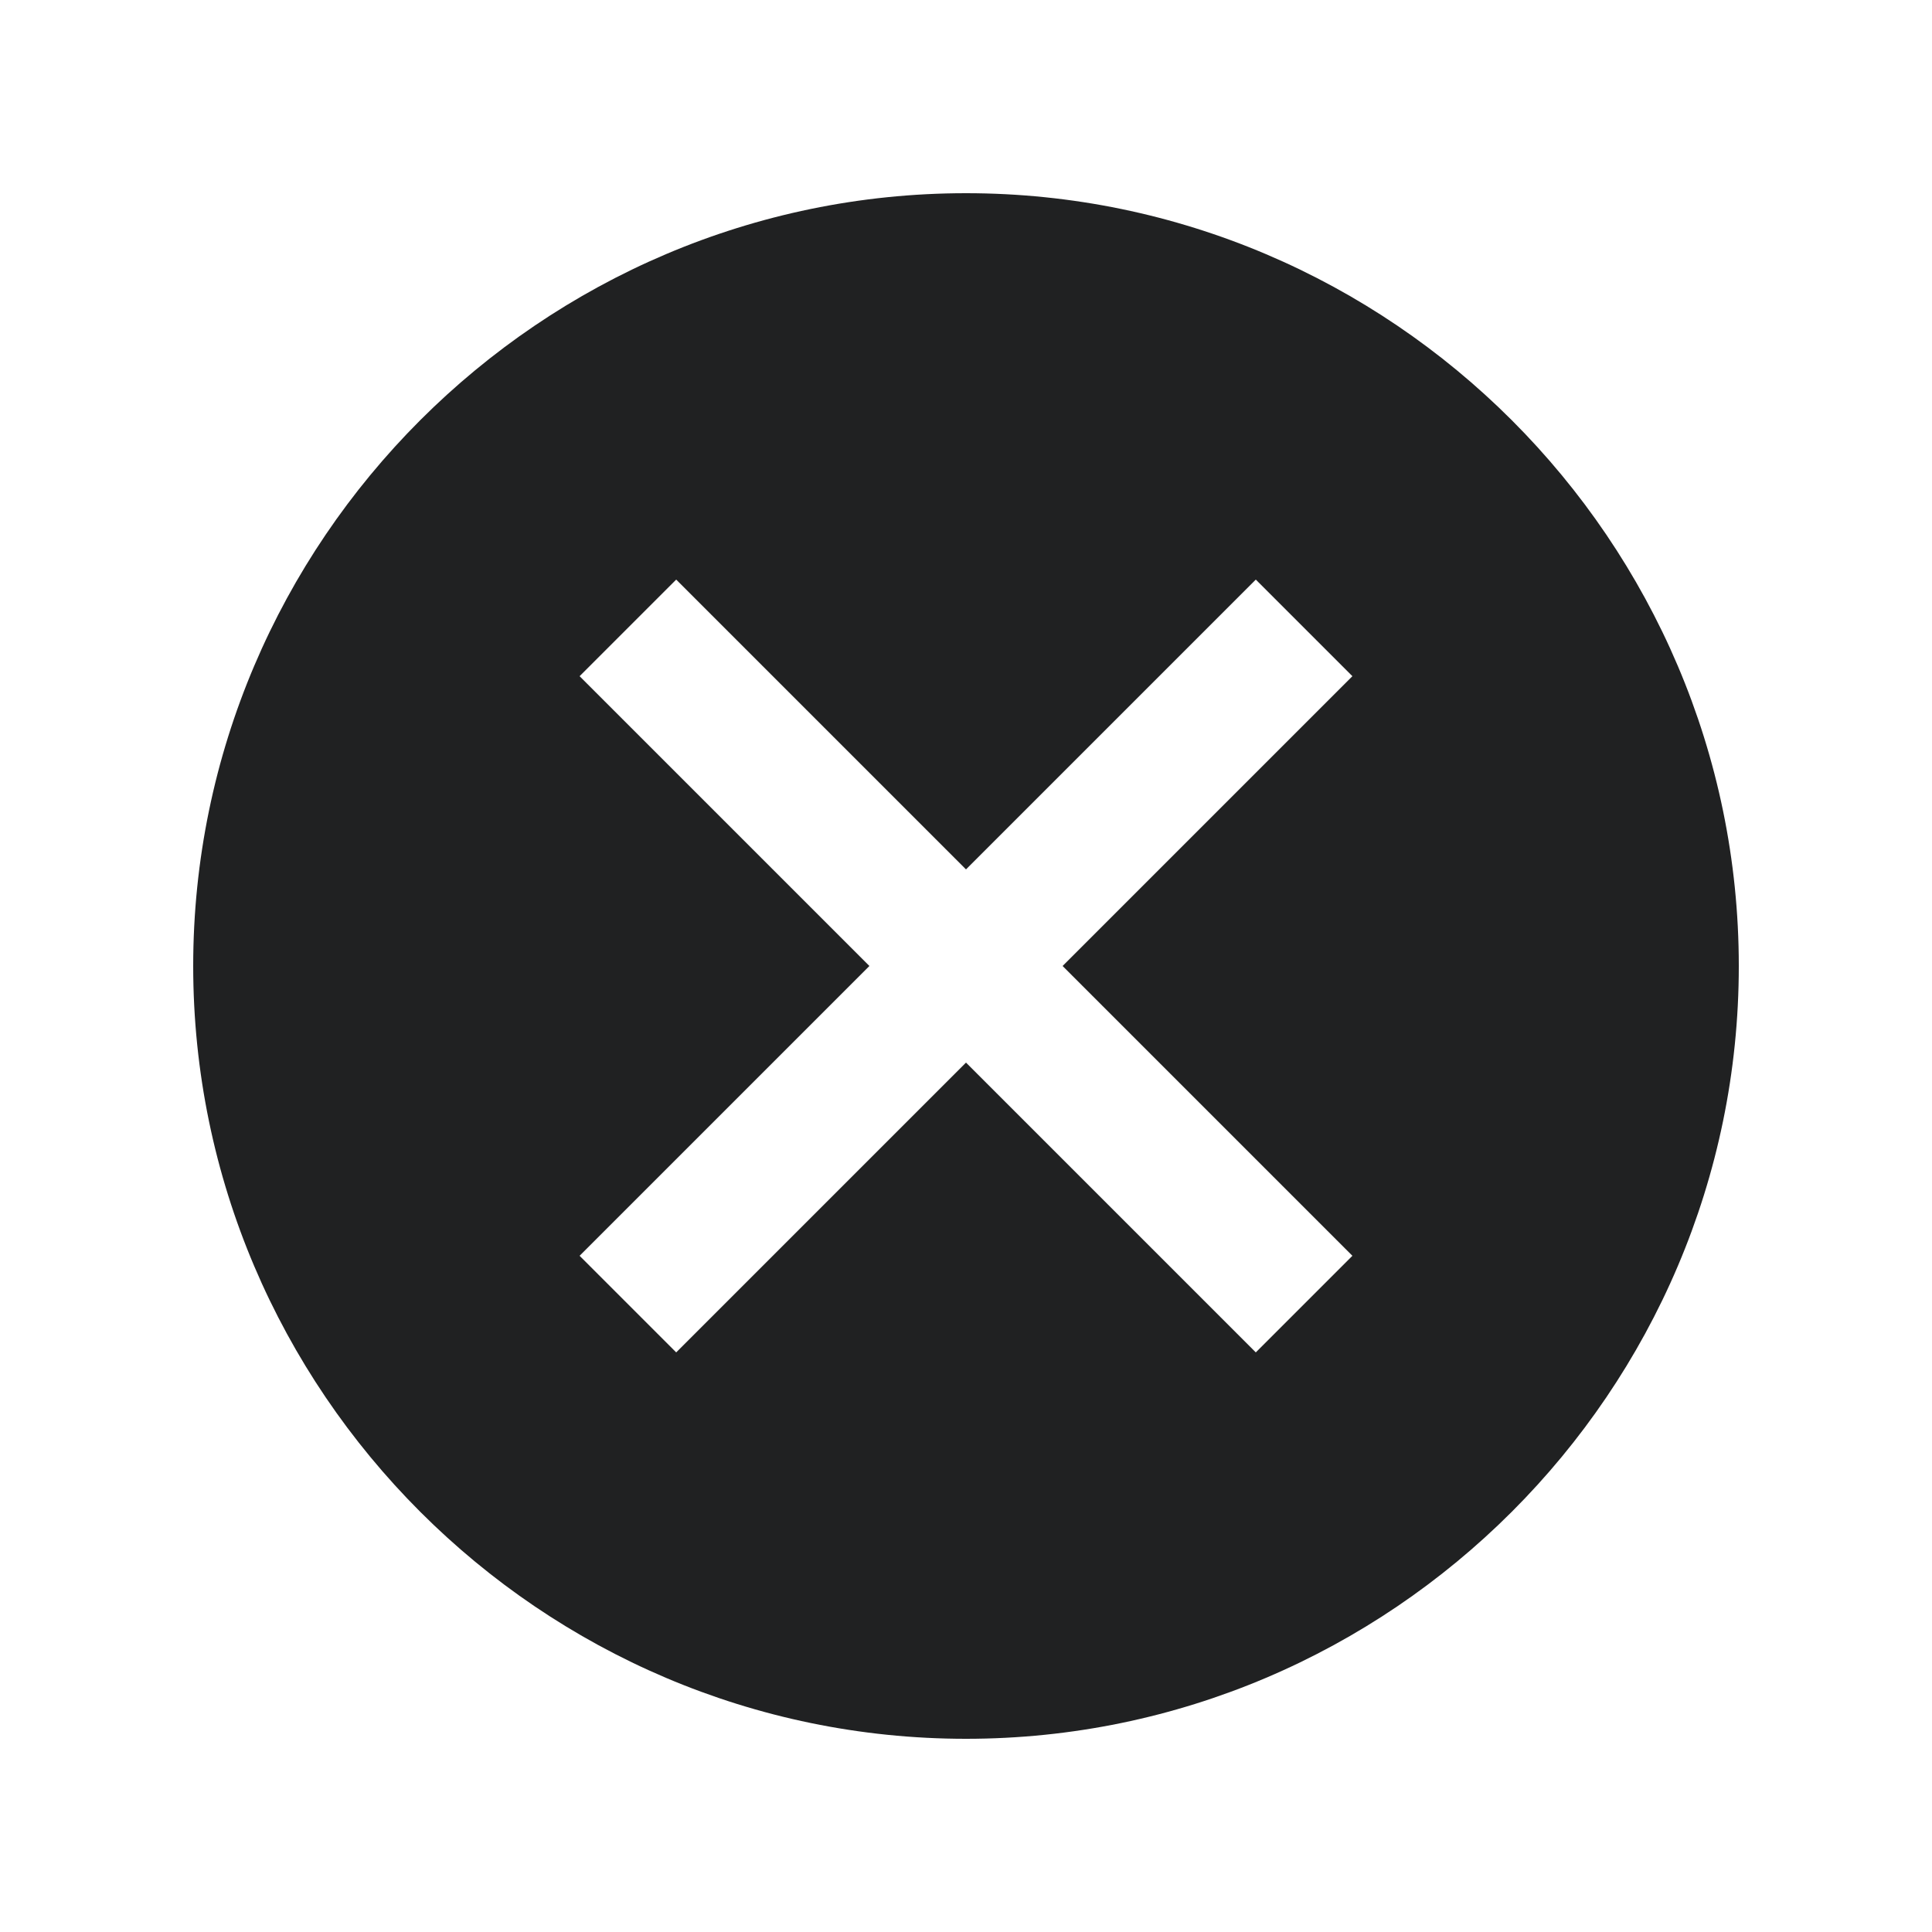
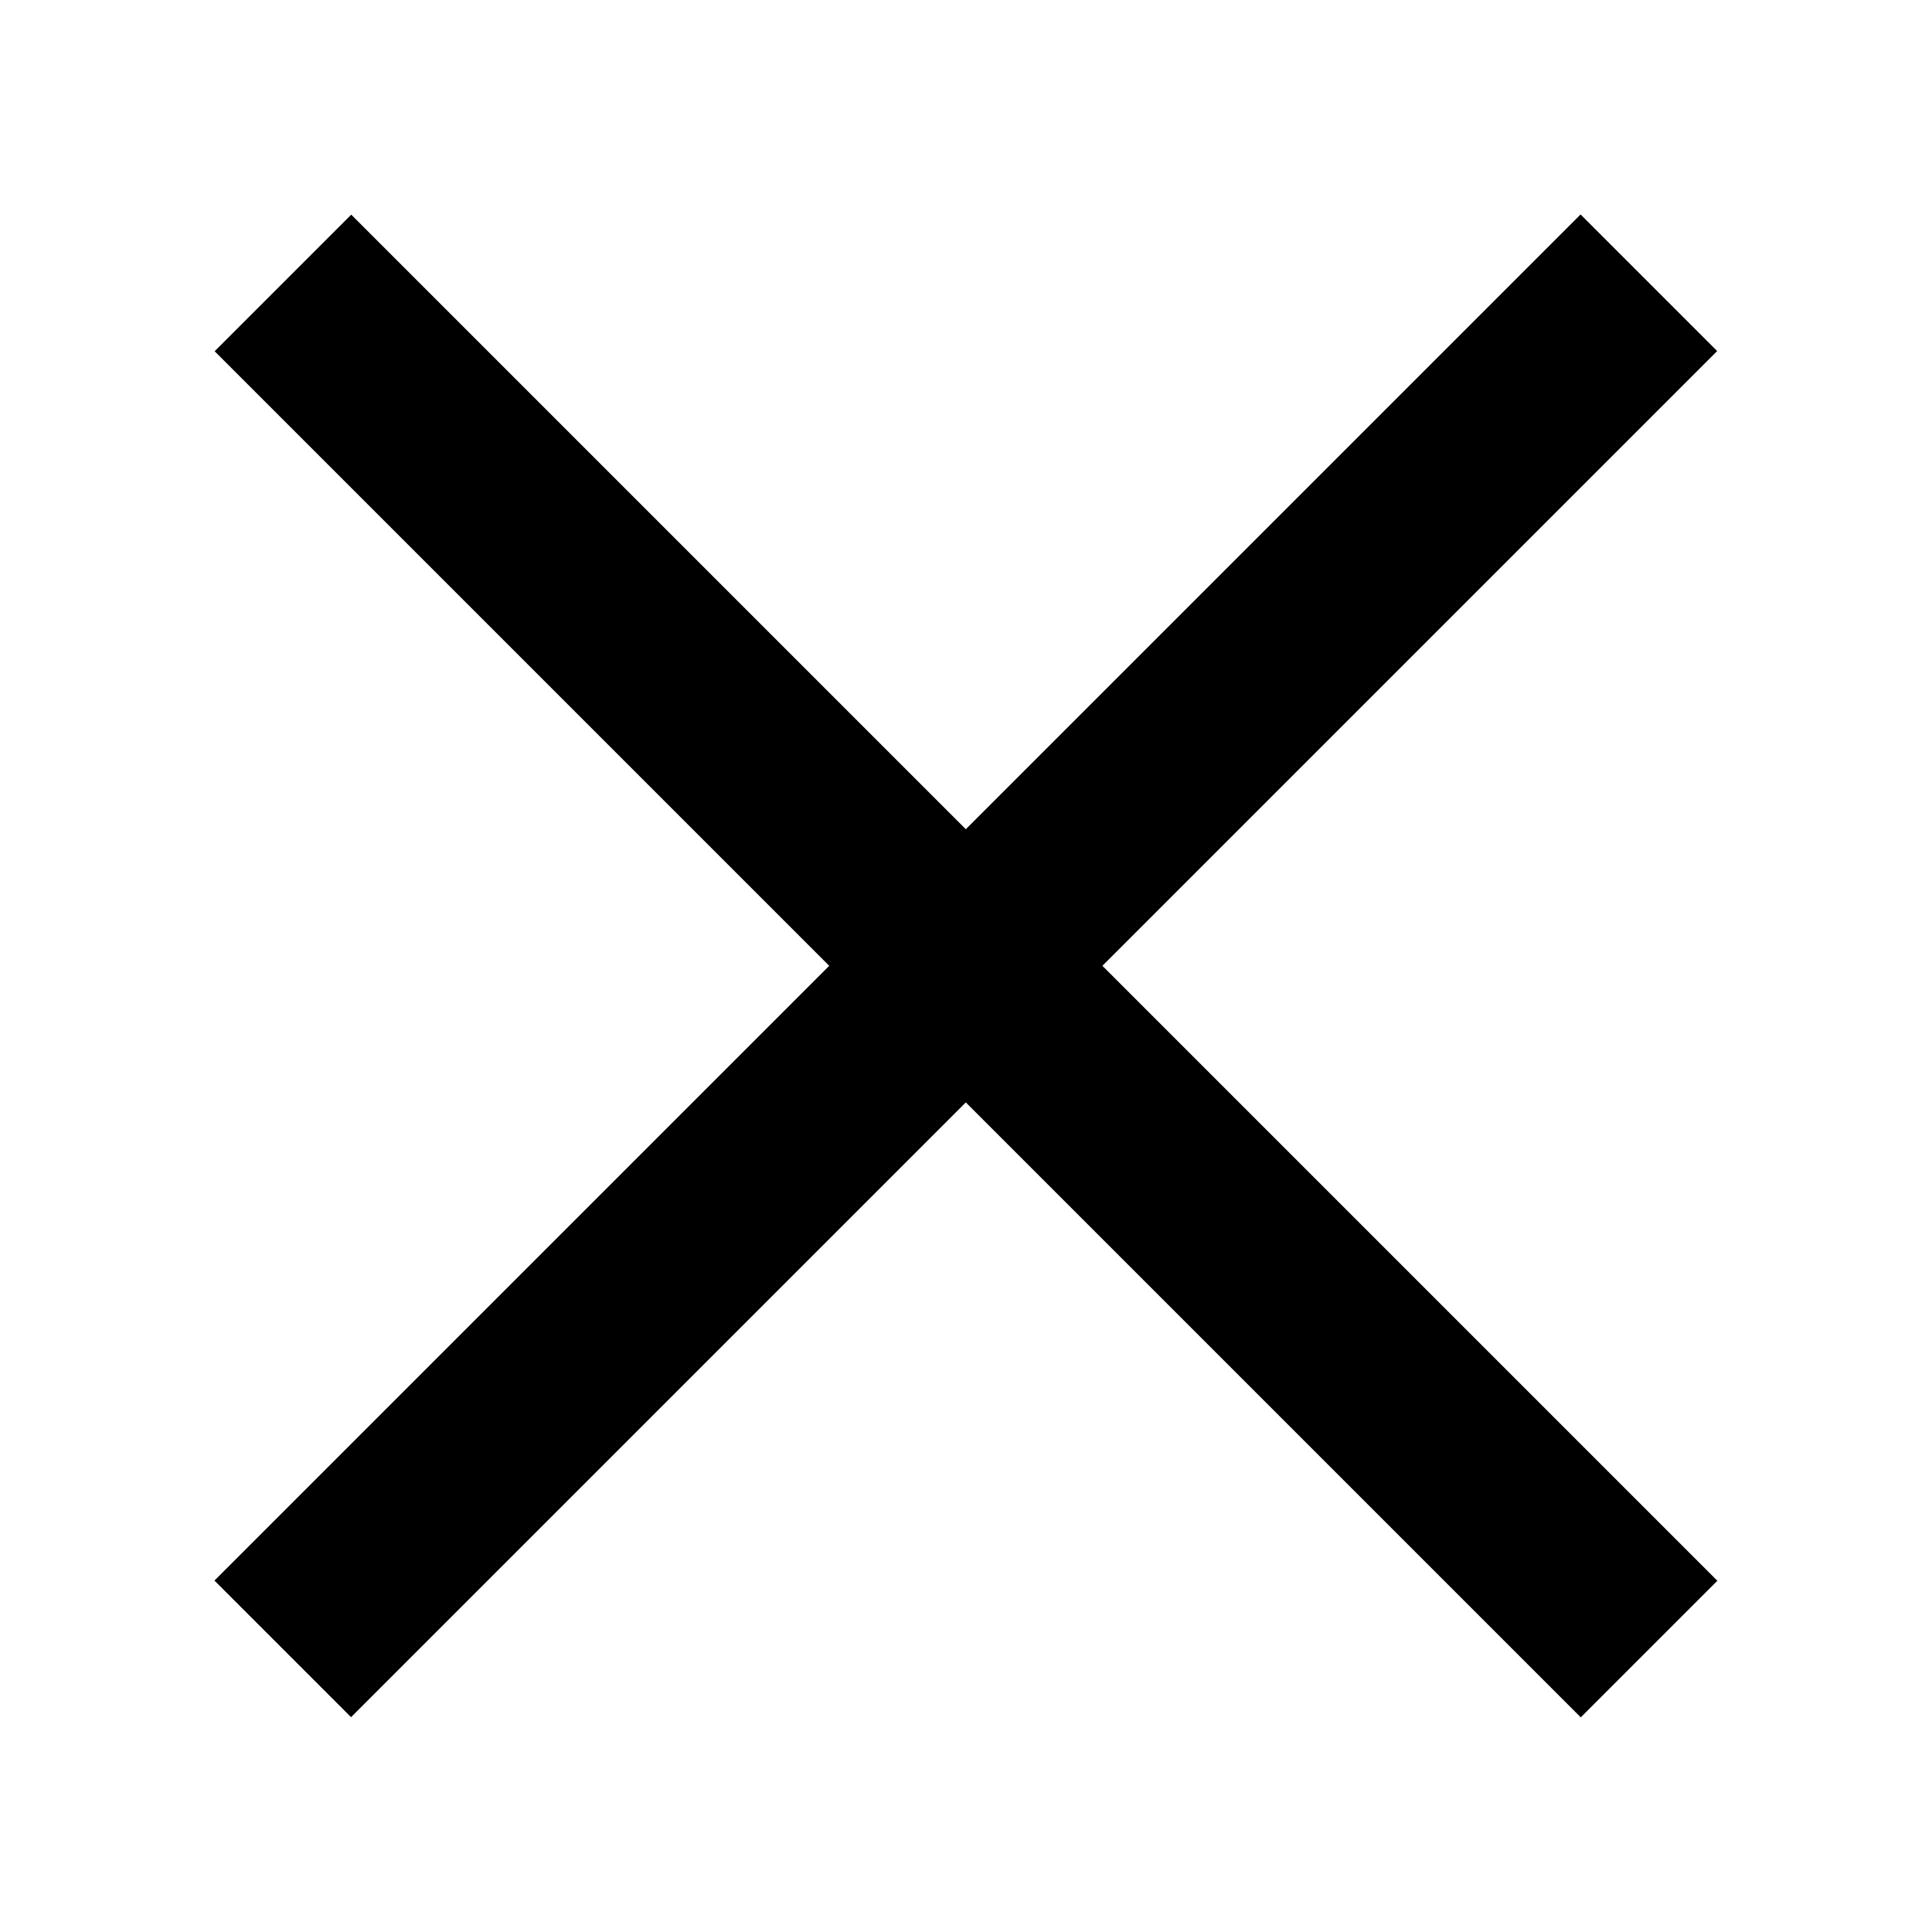
<svg xmlns="http://www.w3.org/2000/svg" width="20" height="20" viewBox="0 0 20 20" fill="none">
-   <path fill-rule="evenodd" clip-rule="evenodd" d="M10 2C5.6 2 2 5.6 2 10C2 14.4 5.6 18 10 18C14.4 18 18 14.4 18 10C18 5.6 14.4 2 10 2ZM14 13L13 14L10 11L7 14L6 13L9 10L6 7L7 6L10 9L13 6L14 7L11 10L14 13Z" fill="#202122" />
+   <path fill-rule="evenodd" clip-rule="evenodd" d="M11.412 9.998L17.776 3.634L16.362 2.22L9.998 8.584L3.636 2.222L2.222 3.636L8.584 9.998L2.22 16.362L3.634 17.776L9.998 11.412L16.364 17.778L17.778 16.364L11.412 9.998Z" fill="black" />
</svg>
